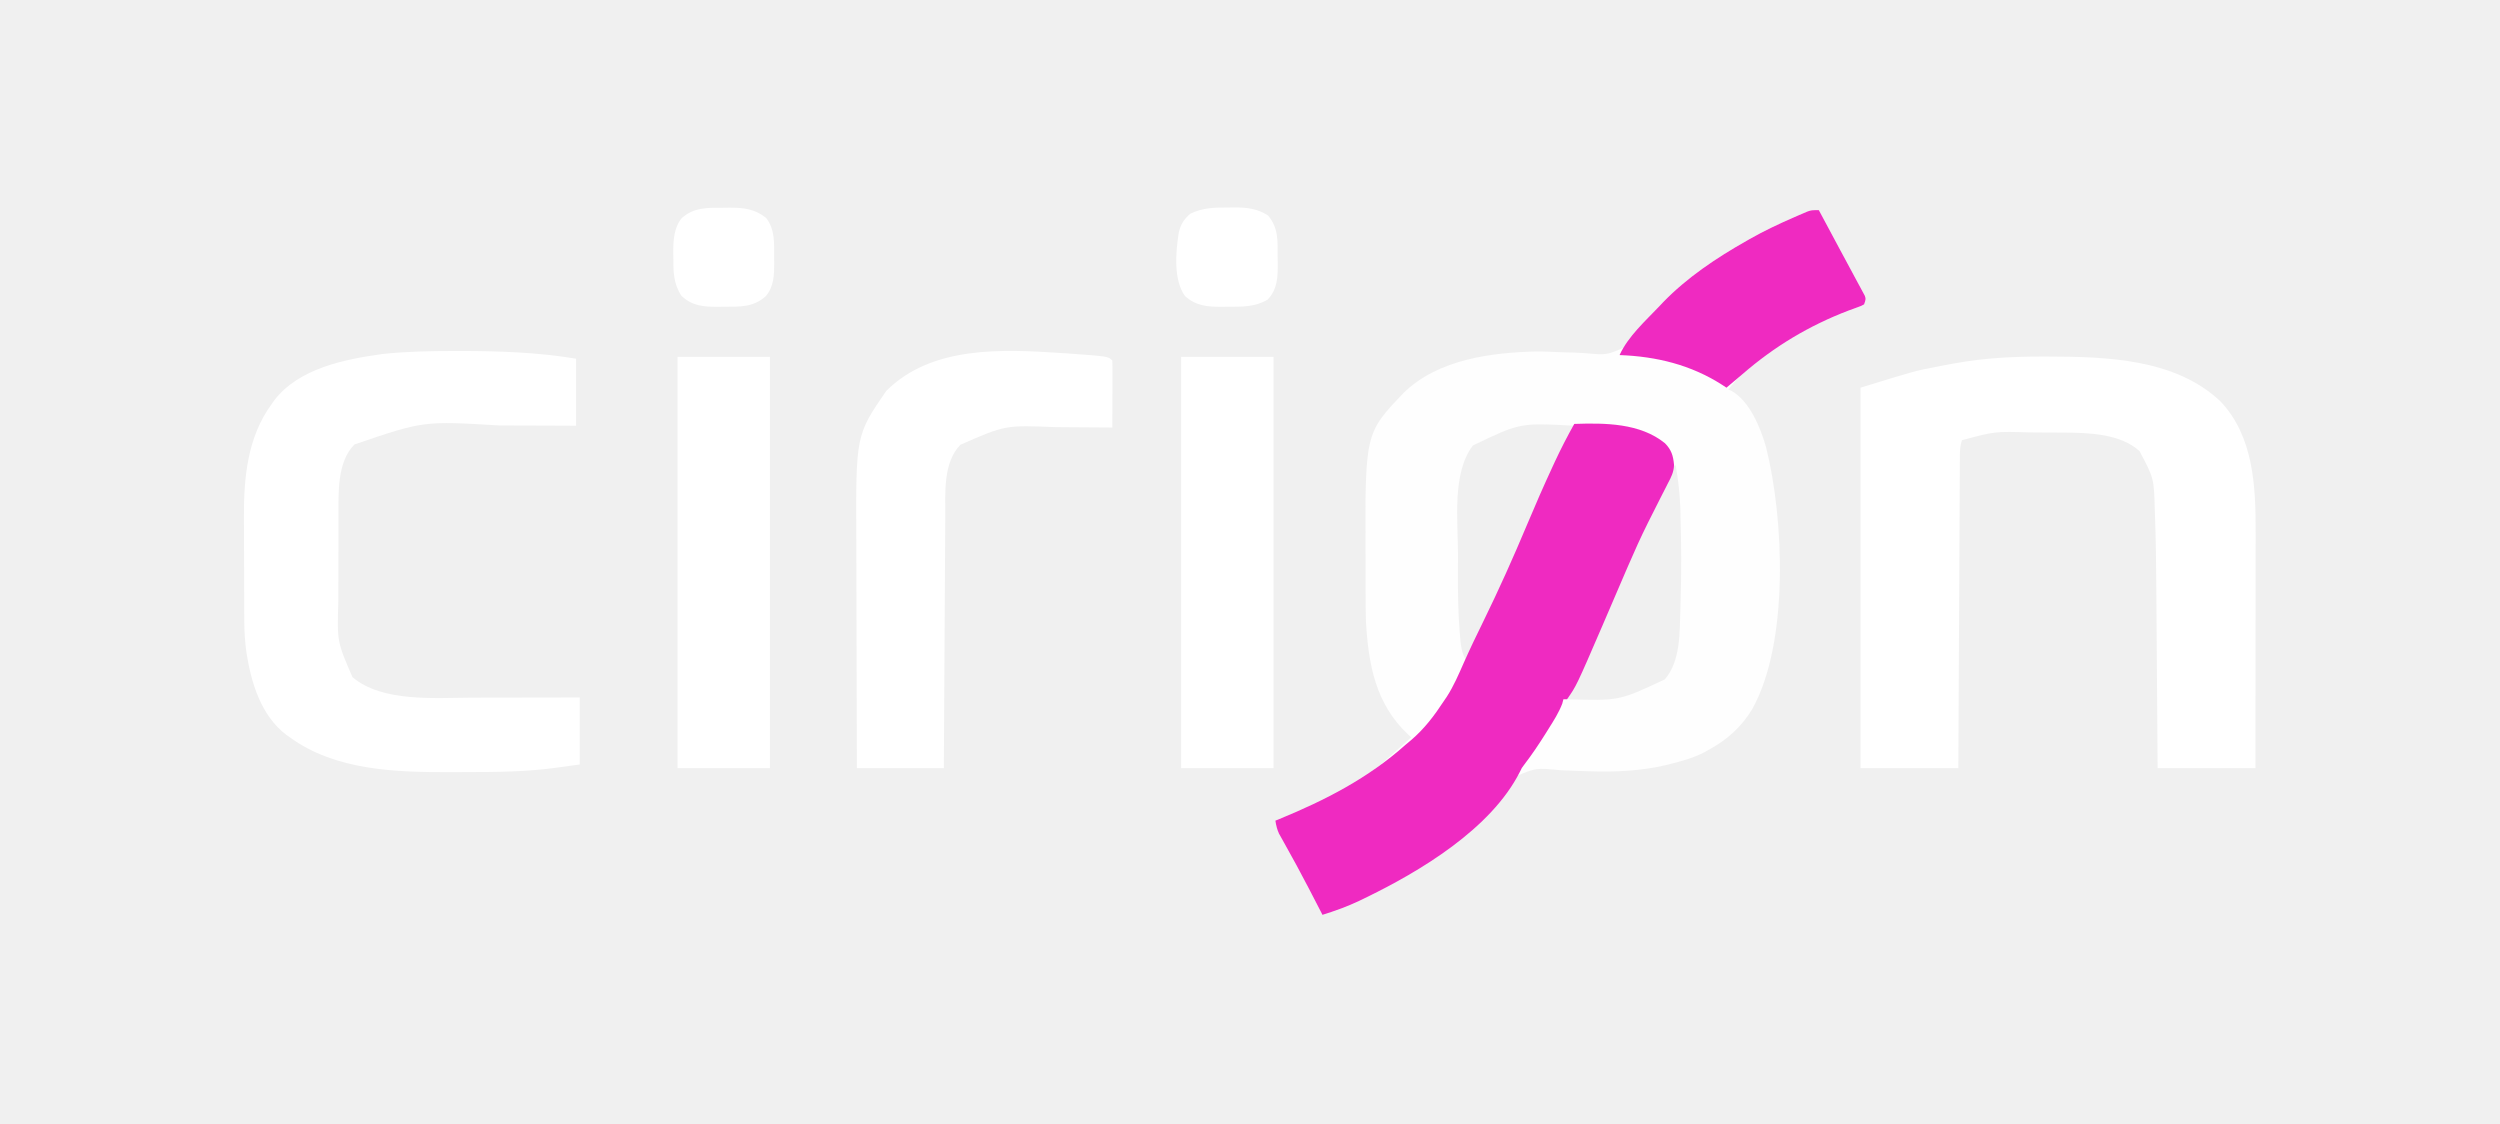
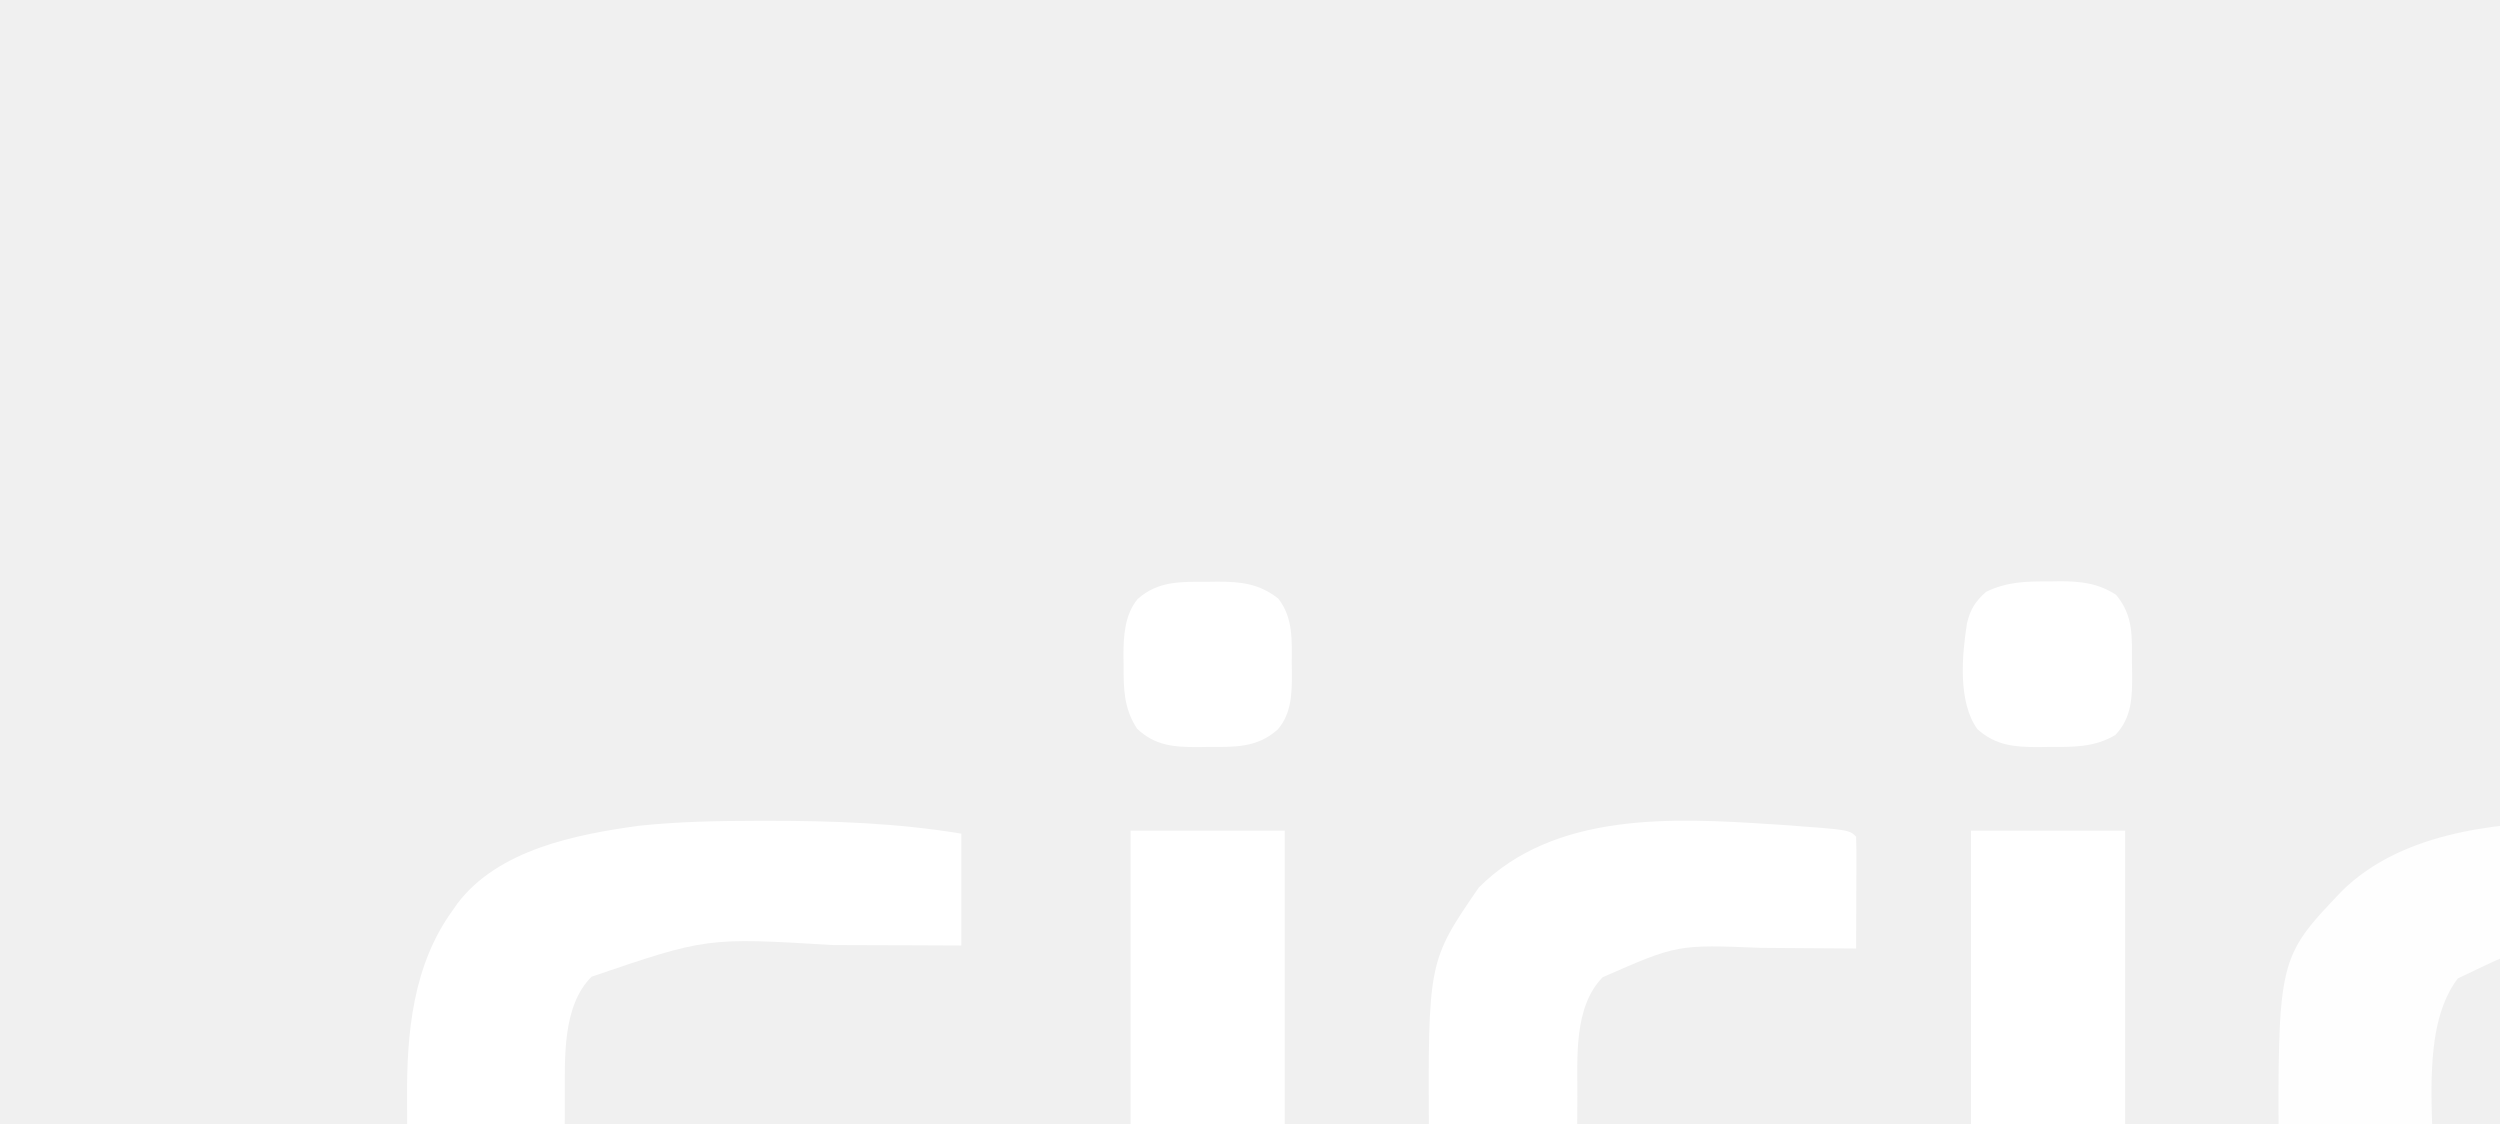
- <svg xmlns="http://www.w3.org/2000/svg" version="1.1" width="1380" height="620">
-   <path d="M0 0 C3.999 7.44 7.99 14.884 11.968 22.335 C14.126 26.374 16.3 30.404 18.48 34.43 C19.487 36.307 20.494 38.185 21.5 40.062 C21.974 40.929 22.448 41.795 22.937 42.688 C23.36 43.483 23.783 44.278 24.219 45.098 C24.589 45.784 24.96 46.469 25.342 47.176 C26 49 26 49 25 52 C23.416 52.885 23.416 52.885 21.336 53.621 C20.555 53.91 19.774 54.2 18.969 54.498 C18.113 54.808 17.257 55.118 16.375 55.438 C-0.878 62.032 -17.555 70.399 -32 82 C-32.58 82.463 -33.16 82.927 -33.757 83.404 C-35.538 84.839 -37.304 86.289 -39.062 87.75 C-39.587 88.186 -40.112 88.622 -40.653 89.071 C-44.207 92.11 -47.098 95.358 -50 99 C-49.128 99.364 -49.128 99.364 -48.238 99.734 C-38.212 105.403 -32.256 119.934 -29.195 130.613 C-19.177 170.301 -16.332 238.56 -36.672 275.266 C-42.615 285.219 -50.786 292.54 -61 298 C-61.791 298.447 -62.583 298.895 -63.398 299.355 C-69.294 302.378 -75.479 304.087 -81.875 305.688 C-82.657 305.89 -83.44 306.093 -84.246 306.301 C-98.144 309.56 -112.388 310.238 -126.602 309.738 C-128.201 309.69 -128.201 309.69 -129.833 309.641 C-134.212 309.506 -138.587 309.37 -142.961 309.129 C-156.165 307.852 -156.165 307.852 -167.807 312.76 C-170.709 315.892 -172.81 319.348 -175 323 C-176.482 324.763 -177.997 326.499 -179.562 328.188 C-180.288 328.984 -181.014 329.781 -181.762 330.602 C-201.403 351.648 -225.006 367.382 -250.812 379.875 C-251.743 380.328 -252.673 380.78 -253.631 381.246 C-260.262 384.386 -266.998 386.82 -274 389 C-274.331 388.358 -274.662 387.716 -275.003 387.054 C-276.583 383.993 -278.166 380.934 -279.75 377.875 C-280.621 376.193 -280.621 376.193 -281.509 374.478 C-285.966 365.904 -290.556 357.412 -295.304 348.996 C-295.776 348.146 -296.248 347.297 -296.734 346.422 C-297.149 345.685 -297.564 344.949 -297.991 344.19 C-299.09 341.805 -299.583 339.585 -300 337 C-299.298 336.715 -298.595 336.43 -297.872 336.137 C-257.028 319.898 -257.028 319.898 -225 291 C-225.557 290.501 -226.114 290.002 -226.688 289.488 C-244.761 272.483 -248.621 250.841 -250 227 C-250.14 222.083 -250.164 217.169 -250.168 212.25 C-250.171 210.862 -250.175 209.473 -250.178 208.085 C-250.184 205.19 -250.186 202.296 -250.185 199.402 C-250.185 196.482 -250.192 193.561 -250.206 190.641 C-250.517 123.211 -250.517 123.211 -229.277 100.96 C-210.331 82.284 -180.419 78.483 -155 78 C-151.324 78.059 -147.654 78.208 -143.98 78.359 C-141.044 78.456 -138.108 78.548 -135.171 78.639 C-133.172 78.713 -131.174 78.809 -129.177 78.926 C-117.003 80.057 -117.003 80.057 -106.369 75.277 C-103.472 72.12 -101.256 68.633 -99 65 C-97.958 63.753 -96.888 62.527 -95.766 61.352 C-94.935 60.452 -94.105 59.552 -93.25 58.625 C-91.507 56.743 -89.756 54.87 -88 53 C-87.386 52.344 -86.773 51.688 -86.141 51.012 C-72.94 37.34 -56.48 26.32 -40 17 C-39.413 16.664 -38.826 16.328 -38.222 15.982 C-30.307 11.48 -22.163 7.628 -13.812 4 C-12.903 3.602 -11.993 3.203 -11.056 2.793 C-10.198 2.428 -9.341 2.063 -8.457 1.688 C-7.694 1.361 -6.93 1.035 -6.144 0.699 C-4 0 -4 0 0 0 Z M-190.965 129.898 C-202.607 145.213 -199.187 171.694 -199.185 189.849 C-199.187 193.53 -199.206 197.211 -199.225 200.893 C-199.252 212.141 -199.096 223.316 -198.113 234.527 C-197.997 235.887 -197.997 235.887 -197.878 237.274 C-197.471 241.351 -197.006 244.372 -195 248 C-181.093 222.608 -169.508 196.164 -158.319 169.493 C-151.14 152.413 -143.321 135.554 -135 119 C-164.904 117.373 -164.904 117.373 -190.965 129.898 Z M-80 141 C-92.335 165.183 -103.538 189.755 -114.16 214.728 C-119.08 226.287 -124.081 237.794 -129.375 249.188 C-129.892 250.302 -130.409 251.416 -130.941 252.564 C-132.946 256.835 -134.964 261.042 -137.352 265.113 C-139.165 267.735 -139.165 267.735 -139 270 C-110.194 270.863 -110.194 270.863 -85 259 C-76.257 248.8 -76.841 233.059 -76.438 220.375 C-76.396 219.085 -76.354 217.794 -76.311 216.465 C-75.819 200.267 -75.899 184.135 -76.375 167.938 C-76.406 166.748 -76.437 165.559 -76.468 164.334 C-76.734 156.431 -77.626 148.786 -79 141 C-79.33 141 -79.66 141 -80 141 Z " fill="#FEFEFE" transform="translate(1004,116)" />
+ <svg xmlns="http://www.w3.org/2000/svg" version="1.1" width="1380" height="620" viewBox="0 0 827 216" preserveAspectRatio="xMidYMid meet">&gt;
+ <path d="M0 0 C3.999 7.44 7.99 14.884 11.968 22.335 C14.126 26.374 16.3 30.404 18.48 34.43 C19.487 36.307 20.494 38.185 21.5 40.062 C21.974 40.929 22.448 41.795 22.937 42.688 C23.36 43.483 23.783 44.278 24.219 45.098 C24.589 45.784 24.96 46.469 25.342 47.176 C26 49 26 49 25 52 C23.416 52.885 23.416 52.885 21.336 53.621 C20.555 53.91 19.774 54.2 18.969 54.498 C18.113 54.808 17.257 55.118 16.375 55.438 C-0.878 62.032 -17.555 70.399 -32 82 C-32.58 82.463 -33.16 82.927 -33.757 83.404 C-35.538 84.839 -37.304 86.289 -39.062 87.75 C-39.587 88.186 -40.112 88.622 -40.653 89.071 C-44.207 92.11 -47.098 95.358 -50 99 C-49.128 99.364 -49.128 99.364 -48.238 99.734 C-38.212 105.403 -32.256 119.934 -29.195 130.613 C-19.177 170.301 -16.332 238.56 -36.672 275.266 C-42.615 285.219 -50.786 292.54 -61 298 C-61.791 298.447 -62.583 298.895 -63.398 299.355 C-69.294 302.378 -75.479 304.087 -81.875 305.688 C-82.657 305.89 -83.44 306.093 -84.246 306.301 C-98.144 309.56 -112.388 310.238 -126.602 309.738 C-128.201 309.69 -128.201 309.69 -129.833 309.641 C-134.212 309.506 -138.587 309.37 -142.961 309.129 C-156.165 307.852 -156.165 307.852 -167.807 312.76 C-170.709 315.892 -172.81 319.348 -175 323 C-176.482 324.763 -177.997 326.499 -179.562 328.188 C-180.288 328.984 -181.014 329.781 -181.762 330.602 C-201.403 351.648 -225.006 367.382 -250.812 379.875 C-251.743 380.328 -252.673 380.78 -253.631 381.246 C-260.262 384.386 -266.998 386.82 -274 389 C-274.331 388.358 -274.662 387.716 -275.003 387.054 C-276.583 383.993 -278.166 380.934 -279.75 377.875 C-280.621 376.193 -280.621 376.193 -281.509 374.478 C-285.966 365.904 -290.556 357.412 -295.304 348.996 C-295.776 348.146 -296.248 347.297 -296.734 346.422 C-297.149 345.685 -297.564 344.949 -297.991 344.19 C-299.09 341.805 -299.583 339.585 -300 337 C-299.298 336.715 -298.595 336.43 -297.872 336.137 C-257.028 319.898 -257.028 319.898 -225 291 C-225.557 290.501 -226.114 290.002 -226.688 289.488 C-244.761 272.483 -248.621 250.841 -250 227 C-250.14 222.083 -250.164 217.169 -250.168 212.25 C-250.171 210.862 -250.175 209.473 -250.178 208.085 C-250.184 205.19 -250.186 202.296 -250.185 199.402 C-250.185 196.482 -250.192 193.561 -250.206 190.641 C-250.517 123.211 -250.517 123.211 -229.277 100.96 C-210.331 82.284 -180.419 78.483 -155 78 C-151.324 78.059 -147.654 78.208 -143.98 78.359 C-141.044 78.456 -138.108 78.548 -135.171 78.639 C-133.172 78.713 -131.174 78.809 -129.177 78.926 C-117.003 80.057 -117.003 80.057 -106.369 75.277 C-103.472 72.12 -101.256 68.633 -99 65 C-97.958 63.753 -96.888 62.527 -95.766 61.352 C-94.935 60.452 -94.105 59.552 -93.25 58.625 C-91.507 56.743 -89.756 54.87 -88 53 C-87.386 52.344 -86.773 51.688 -86.141 51.012 C-72.94 37.34 -56.48 26.32 -40 17 C-39.413 16.664 -38.826 16.328 -38.222 15.982 C-30.307 11.48 -22.163 7.628 -13.812 4 C-12.903 3.602 -11.993 3.203 -11.056 2.793 C-10.198 2.428 -9.341 2.063 -8.457 1.688 C-7.694 1.361 -6.93 1.035 -6.144 0.699 C-4 0 -4 0 0 0 Z M-190.965 129.898 C-202.607 145.213 -199.187 171.694 -199.185 189.849 C-199.187 193.53 -199.206 197.211 -199.225 200.893 C-199.252 212.141 -199.096 223.316 -198.113 234.527 C-197.997 235.887 -197.997 235.887 -197.878 237.274 C-197.471 241.351 -197.006 244.372 -195 248 C-181.093 222.608 -169.508 196.164 -158.319 169.493 C-151.14 152.413 -143.321 135.554 -135 119 C-164.904 117.373 -164.904 117.373 -190.965 129.898 Z M-80 141 C-92.335 165.183 -103.538 189.755 -114.16 214.728 C-119.08 226.287 -124.081 237.794 -129.375 249.188 C-129.892 250.302 -130.409 251.416 -130.941 252.564 C-132.946 256.835 -134.964 261.042 -137.352 265.113 C-139.165 267.735 -139.165 267.735 -139 270 C-110.194 270.863 -110.194 270.863 -85 259 C-76.257 248.8 -76.841 233.059 -76.438 220.375 C-76.396 219.085 -76.354 217.794 -76.311 216.465 C-75.819 200.267 -75.899 184.135 -76.375 167.938 C-76.406 166.748 -76.437 165.559 -76.468 164.334 C-76.734 156.431 -77.626 148.786 -79 141 C-79.33 141 -79.66 141 -80 141 Z " fill="#FEFEFE" transform="translate(1004,116)" />
  <path d="M0 0 C0.711 0.001 1.422 0.001 2.155 0.002 C34.739 0.076 72.947 1.044 98 24.812 C116.265 44.093 117.433 71.82 117.364 96.974 C117.363 98.404 117.363 99.835 117.364 101.265 C117.364 105.105 117.358 108.945 117.351 112.785 C117.345 116.815 117.345 120.844 117.343 124.873 C117.34 132.483 117.332 140.094 117.322 147.704 C117.311 156.377 117.305 165.049 117.3 173.722 C117.29 191.544 117.272 209.366 117.25 227.188 C99.43 227.188 81.61 227.188 63.25 227.188 C63.189 218.466 63.129 209.744 63.066 200.758 C63.021 194.468 62.974 188.179 62.927 181.889 C62.867 173.778 62.807 165.666 62.753 157.555 C62.709 151.124 62.663 144.693 62.613 138.263 C62.587 134.871 62.563 131.478 62.541 128.086 C62.454 114.681 62.292 101.287 61.808 87.89 C61.772 86.841 61.736 85.793 61.699 84.712 C61.228 67.172 61.228 67.172 53.25 52.188 C42.737 42.562 25.064 42.044 11.566 41.984 C10.553 41.979 9.539 41.973 8.494 41.967 C6.354 41.958 4.213 41.951 2.073 41.947 C-1.147 41.938 -4.365 41.907 -7.584 41.875 C-26.612 41.305 -26.612 41.305 -44.75 46.188 C-45.932 49.733 -45.89 52.562 -45.908 56.306 C-45.913 57.035 -45.918 57.765 -45.923 58.516 C-45.939 60.967 -45.947 63.417 -45.955 65.868 C-45.965 67.622 -45.975 69.376 -45.985 71.13 C-46.012 75.899 -46.033 80.667 -46.053 85.435 C-46.075 90.416 -46.103 95.397 -46.129 100.378 C-46.179 109.812 -46.224 119.247 -46.267 128.682 C-46.317 139.422 -46.372 150.161 -46.427 160.901 C-46.541 182.997 -46.647 205.092 -46.75 227.188 C-64.57 227.188 -82.39 227.188 -100.75 227.188 C-100.75 157.887 -100.75 88.588 -100.75 17.188 C-70.625 7.918 -70.625 7.918 -59.625 5.812 C-57.804 5.451 -57.804 5.451 -55.947 5.081 C-47.248 3.387 -38.585 1.932 -29.75 1.188 C-28.761 1.103 -27.772 1.018 -26.752 0.931 C-17.83 0.223 -8.948 -0.014 0 0 Z " fill="#FFFFFF" transform="translate(1127.75,196.8125)" />
  <path d="M0 0 C1.048 -0.002 2.096 -0.004 3.176 -0.006 C24.625 -0.016 46.242 0.717 67.438 4.25 C67.438 16.46 67.438 28.67 67.438 41.25 C59.483 41.215 59.483 41.215 51.367 41.18 C47.958 41.169 44.549 41.16 41.141 41.152 C35.759 41.141 30.377 41.127 24.995 41.099 C-16.767 38.588 -16.767 38.588 -54.863 51.559 C-64.585 61.235 -63.686 78.492 -63.727 91.167 C-63.729 92.708 -63.73 94.249 -63.73 95.789 C-63.734 97.399 -63.737 99.01 -63.741 100.62 C-63.747 103.987 -63.748 107.354 -63.748 110.721 C-63.748 114.994 -63.761 119.266 -63.779 123.539 C-63.79 126.865 -63.792 130.19 -63.791 133.516 C-63.792 135.089 -63.797 136.662 -63.805 138.235 C-64.487 160.485 -64.487 160.485 -55.98 180.051 C-39.523 194.013 -10.384 191.413 9.965 191.348 C11.692 191.346 13.42 191.344 15.147 191.343 C19.64 191.34 24.132 191.33 28.625 191.319 C34.045 191.307 39.464 191.302 44.883 191.296 C53.068 191.287 61.253 191.267 69.438 191.25 C69.438 203.46 69.438 215.67 69.438 228.25 C65.972 228.724 62.508 229.199 58.938 229.688 C57.882 229.835 56.827 229.983 55.74 230.135 C39.922 232.246 24.155 232.436 8.222 232.435 C4.839 232.437 1.457 232.456 -1.926 232.475 C-31.854 232.553 -65.453 231.627 -90.562 213.25 C-91.508 212.596 -91.508 212.596 -92.473 211.93 C-106.603 201.179 -111.954 182.959 -114.562 166.25 C-115.323 160.491 -115.714 154.825 -115.724 149.018 C-115.729 148.249 -115.734 147.48 -115.739 146.688 C-115.753 144.171 -115.76 141.654 -115.766 139.137 C-115.768 138.265 -115.771 137.394 -115.774 136.496 C-115.789 131.876 -115.798 127.256 -115.803 122.635 C-115.808 117.924 -115.832 113.212 -115.861 108.501 C-115.88 104.826 -115.885 101.151 -115.886 97.476 C-115.889 95.743 -115.897 94.009 -115.91 92.276 C-116.068 70.202 -114.029 47.55 -100.562 29.25 C-100.126 28.618 -99.689 27.987 -99.238 27.336 C-85.677 9.499 -60.152 4.535 -39.297 1.645 C-26.18 0.259 -13.182 0.012 0 0 Z " fill="#FFFFFF" transform="translate(250.5625,193.75)" />
  <path d="M0 0 C16.945 -0.565 36.239 -0.505 50.016 10.629 C53.643 14.282 54.624 17.603 55.063 22.641 C54.959 26.556 53.477 29.444 51.652 32.848 C51.289 33.569 50.927 34.29 50.553 35.034 C49.772 36.581 48.982 38.123 48.183 39.661 C46.05 43.774 43.991 47.924 41.922 52.07 C41.291 53.328 41.291 53.328 40.647 54.611 C36.734 62.444 33.152 70.398 29.688 78.438 C29.407 79.087 29.126 79.736 28.836 80.405 C27.157 84.287 25.489 88.174 23.828 92.064 C21.333 97.901 18.826 103.733 16.312 109.562 C16.046 110.181 15.779 110.8 15.504 111.438 C1.165 144.649 1.165 144.649 -4 152 C-4.66 152 -5.32 152 -6 152 C-6.204 152.78 -6.407 153.56 -6.617 154.363 C-8.52 159.368 -11.279 163.668 -14.125 168.188 C-14.707 169.121 -15.29 170.055 -15.89 171.017 C-19.549 176.837 -23.327 182.484 -27.512 187.941 C-29.029 189.922 -29.029 189.922 -29.992 191.996 C-45.854 223.535 -85.246 247.077 -115.812 261.875 C-116.743 262.328 -117.673 262.78 -118.631 263.246 C-125.262 266.386 -131.998 268.82 -139 271 C-139.331 270.358 -139.662 269.716 -140.003 269.054 C-141.583 265.993 -143.166 262.934 -144.75 259.875 C-145.621 258.193 -145.621 258.193 -146.509 256.478 C-150.966 247.904 -155.556 239.412 -160.304 230.996 C-160.776 230.146 -161.248 229.297 -161.734 228.422 C-162.149 227.685 -162.564 226.949 -162.991 226.19 C-164.09 223.805 -164.583 221.585 -165 219 C-164.298 218.715 -163.595 218.43 -162.872 218.137 C-137.248 207.619 -113.751 195.528 -93 177 C-92.046 176.202 -91.092 175.404 -90.109 174.582 C-82.675 168.218 -77.327 161.119 -72 153 C-71.459 152.203 -70.917 151.407 -70.359 150.586 C-66.562 144.681 -63.832 138.321 -61.015 131.912 C-57.587 124.166 -53.9 116.562 -50.175 108.956 C-41.552 91.344 -33.565 73.522 -25.986 55.434 C-21.565 44.89 -16.992 34.437 -12.188 24.062 C-11.397 22.349 -11.397 22.349 -10.59 20.6 C-7.315 13.583 -3.796 6.75 0 0 Z " fill="#EF2AC1" transform="translate(869,234)" />
  <path d="M0 0 C1.196 0.078 2.393 0.157 3.625 0.237 C25.775 1.838 25.775 1.838 28.062 4.125 C28.151 6.864 28.178 9.578 28.16 12.316 C28.158 13.546 28.158 13.546 28.156 14.801 C28.15 17.43 28.138 20.059 28.125 22.688 C28.12 24.465 28.115 26.243 28.111 28.021 C28.1 32.389 28.083 36.757 28.062 41.125 C27.041 41.115 27.041 41.115 25.999 41.105 C18.844 41.038 11.689 40.993 4.533 40.96 C1.871 40.947 -0.791 40.925 -3.453 40.899 C-31.099 39.79 -31.099 39.79 -55.773 50.617 C-65.442 60.475 -64.092 77.432 -64.143 90.17 C-64.152 91.688 -64.162 93.207 -64.173 94.725 C-64.2 98.828 -64.221 102.931 -64.241 107.033 C-64.263 111.328 -64.29 115.623 -64.317 119.918 C-64.367 128.042 -64.412 136.166 -64.455 144.29 C-64.504 153.543 -64.559 162.796 -64.615 172.048 C-64.728 191.074 -64.834 210.099 -64.938 229.125 C-80.778 229.125 -96.618 229.125 -112.938 229.125 C-113.006 209.035 -113.061 188.944 -113.093 168.854 C-113.108 159.523 -113.129 150.193 -113.164 140.862 C-113.194 132.719 -113.213 124.576 -113.22 116.433 C-113.224 112.131 -113.233 107.829 -113.255 103.527 C-113.541 45.405 -113.541 45.405 -96.75 20.938 C-71.708 -4.105 -32.702 -2.154 0 0 Z " fill="#FFFFFF" transform="translate(585.9375,194.875)" />
  <path d="M0 0 C16.83 0 33.66 0 51 0 C51 74.91 51 149.82 51 227 C34.17 227 17.34 227 0 227 C0 152.09 0 77.18 0 0 Z " fill="#FFFFFF" transform="translate(652,197)" />
  <path d="M0 0 C16.83 0 33.66 0 51 0 C51 74.91 51 149.82 51 227 C34.17 227 17.34 227 0 227 C0 152.09 0 77.18 0 0 Z " fill="#FFFFFF" transform="translate(374,197)" />
  <path d="M0 0 C3.999 7.44 7.99 14.884 11.968 22.335 C14.126 26.374 16.3 30.404 18.48 34.43 C19.487 36.307 20.494 38.185 21.5 40.062 C21.974 40.929 22.448 41.795 22.937 42.688 C23.36 43.483 23.783 44.278 24.219 45.098 C24.589 45.784 24.96 46.469 25.342 47.176 C26 49 26 49 25 52 C23.416 52.885 23.416 52.885 21.336 53.621 C20.555 53.91 19.774 54.2 18.969 54.498 C18.113 54.808 17.257 55.118 16.375 55.438 C-5.48 63.791 -24.454 75.188 -42.062 90.457 C-45.012 93.01 -47.997 95.511 -51 98 C-51.788 97.481 -52.575 96.961 -53.387 96.426 C-70.634 85.383 -89.609 80.744 -110 80 C-105.258 69.648 -95.759 61.195 -88 53 C-87.361 52.318 -86.721 51.636 -86.062 50.934 C-72.894 37.291 -56.443 26.298 -40 17 C-39.413 16.664 -38.826 16.328 -38.222 15.982 C-30.307 11.48 -22.163 7.628 -13.812 4 C-12.448 3.403 -12.448 3.403 -11.056 2.793 C-10.198 2.428 -9.341 2.063 -8.457 1.688 C-7.694 1.361 -6.93 1.035 -6.144 0.699 C-4 0 -4 0 0 0 Z " fill="#EF2AC1" transform="translate(1004,116)" />
  <path d="M0 0 C1.693 -0.03 1.693 -0.03 3.42 -0.061 C10.328 -0.057 16.18 0.571 22.062 4.438 C27.931 11.479 27.274 18.41 27.312 27.188 C27.333 28.343 27.354 29.497 27.375 30.688 C27.41 38.289 27.307 45.013 21.812 50.812 C14.752 54.985 7.624 54.773 -0.375 54.75 C-1.469 54.766 -2.563 54.782 -3.689 54.799 C-11.534 54.804 -17.735 54.291 -23.812 48.875 C-30.339 39.843 -28.911 24.285 -27.25 13.812 C-26.114 9.15 -24.537 6.645 -20.938 3.438 C-13.987 0.071 -7.641 -0.048 0 0 Z " fill="#FFFFFF" transform="translate(677.9375,114.5625)" />
  <path d="M0 0 C1.647 -0.024 1.647 -0.024 3.328 -0.049 C11.156 -0.054 17.158 0.599 23.5 5.562 C28.469 11.992 27.961 19.46 27.938 27.25 C27.954 28.296 27.97 29.342 27.986 30.42 C27.99 36.994 27.841 43.586 23.314 48.831 C16.499 54.985 8.909 54.65 0.25 54.625 C-1.397 54.649 -1.397 54.649 -3.078 54.674 C-10.978 54.679 -17.298 54.256 -23.25 48.562 C-27.661 41.817 -27.714 35.281 -27.688 27.438 C-27.704 26.495 -27.72 25.553 -27.736 24.582 C-27.741 18.086 -27.377 10.953 -23.064 5.723 C-16.276 -0.371 -8.594 -0.025 0 0 Z " fill="#FFFFFF" transform="translate(399.375,114.6875)" />
</svg>
